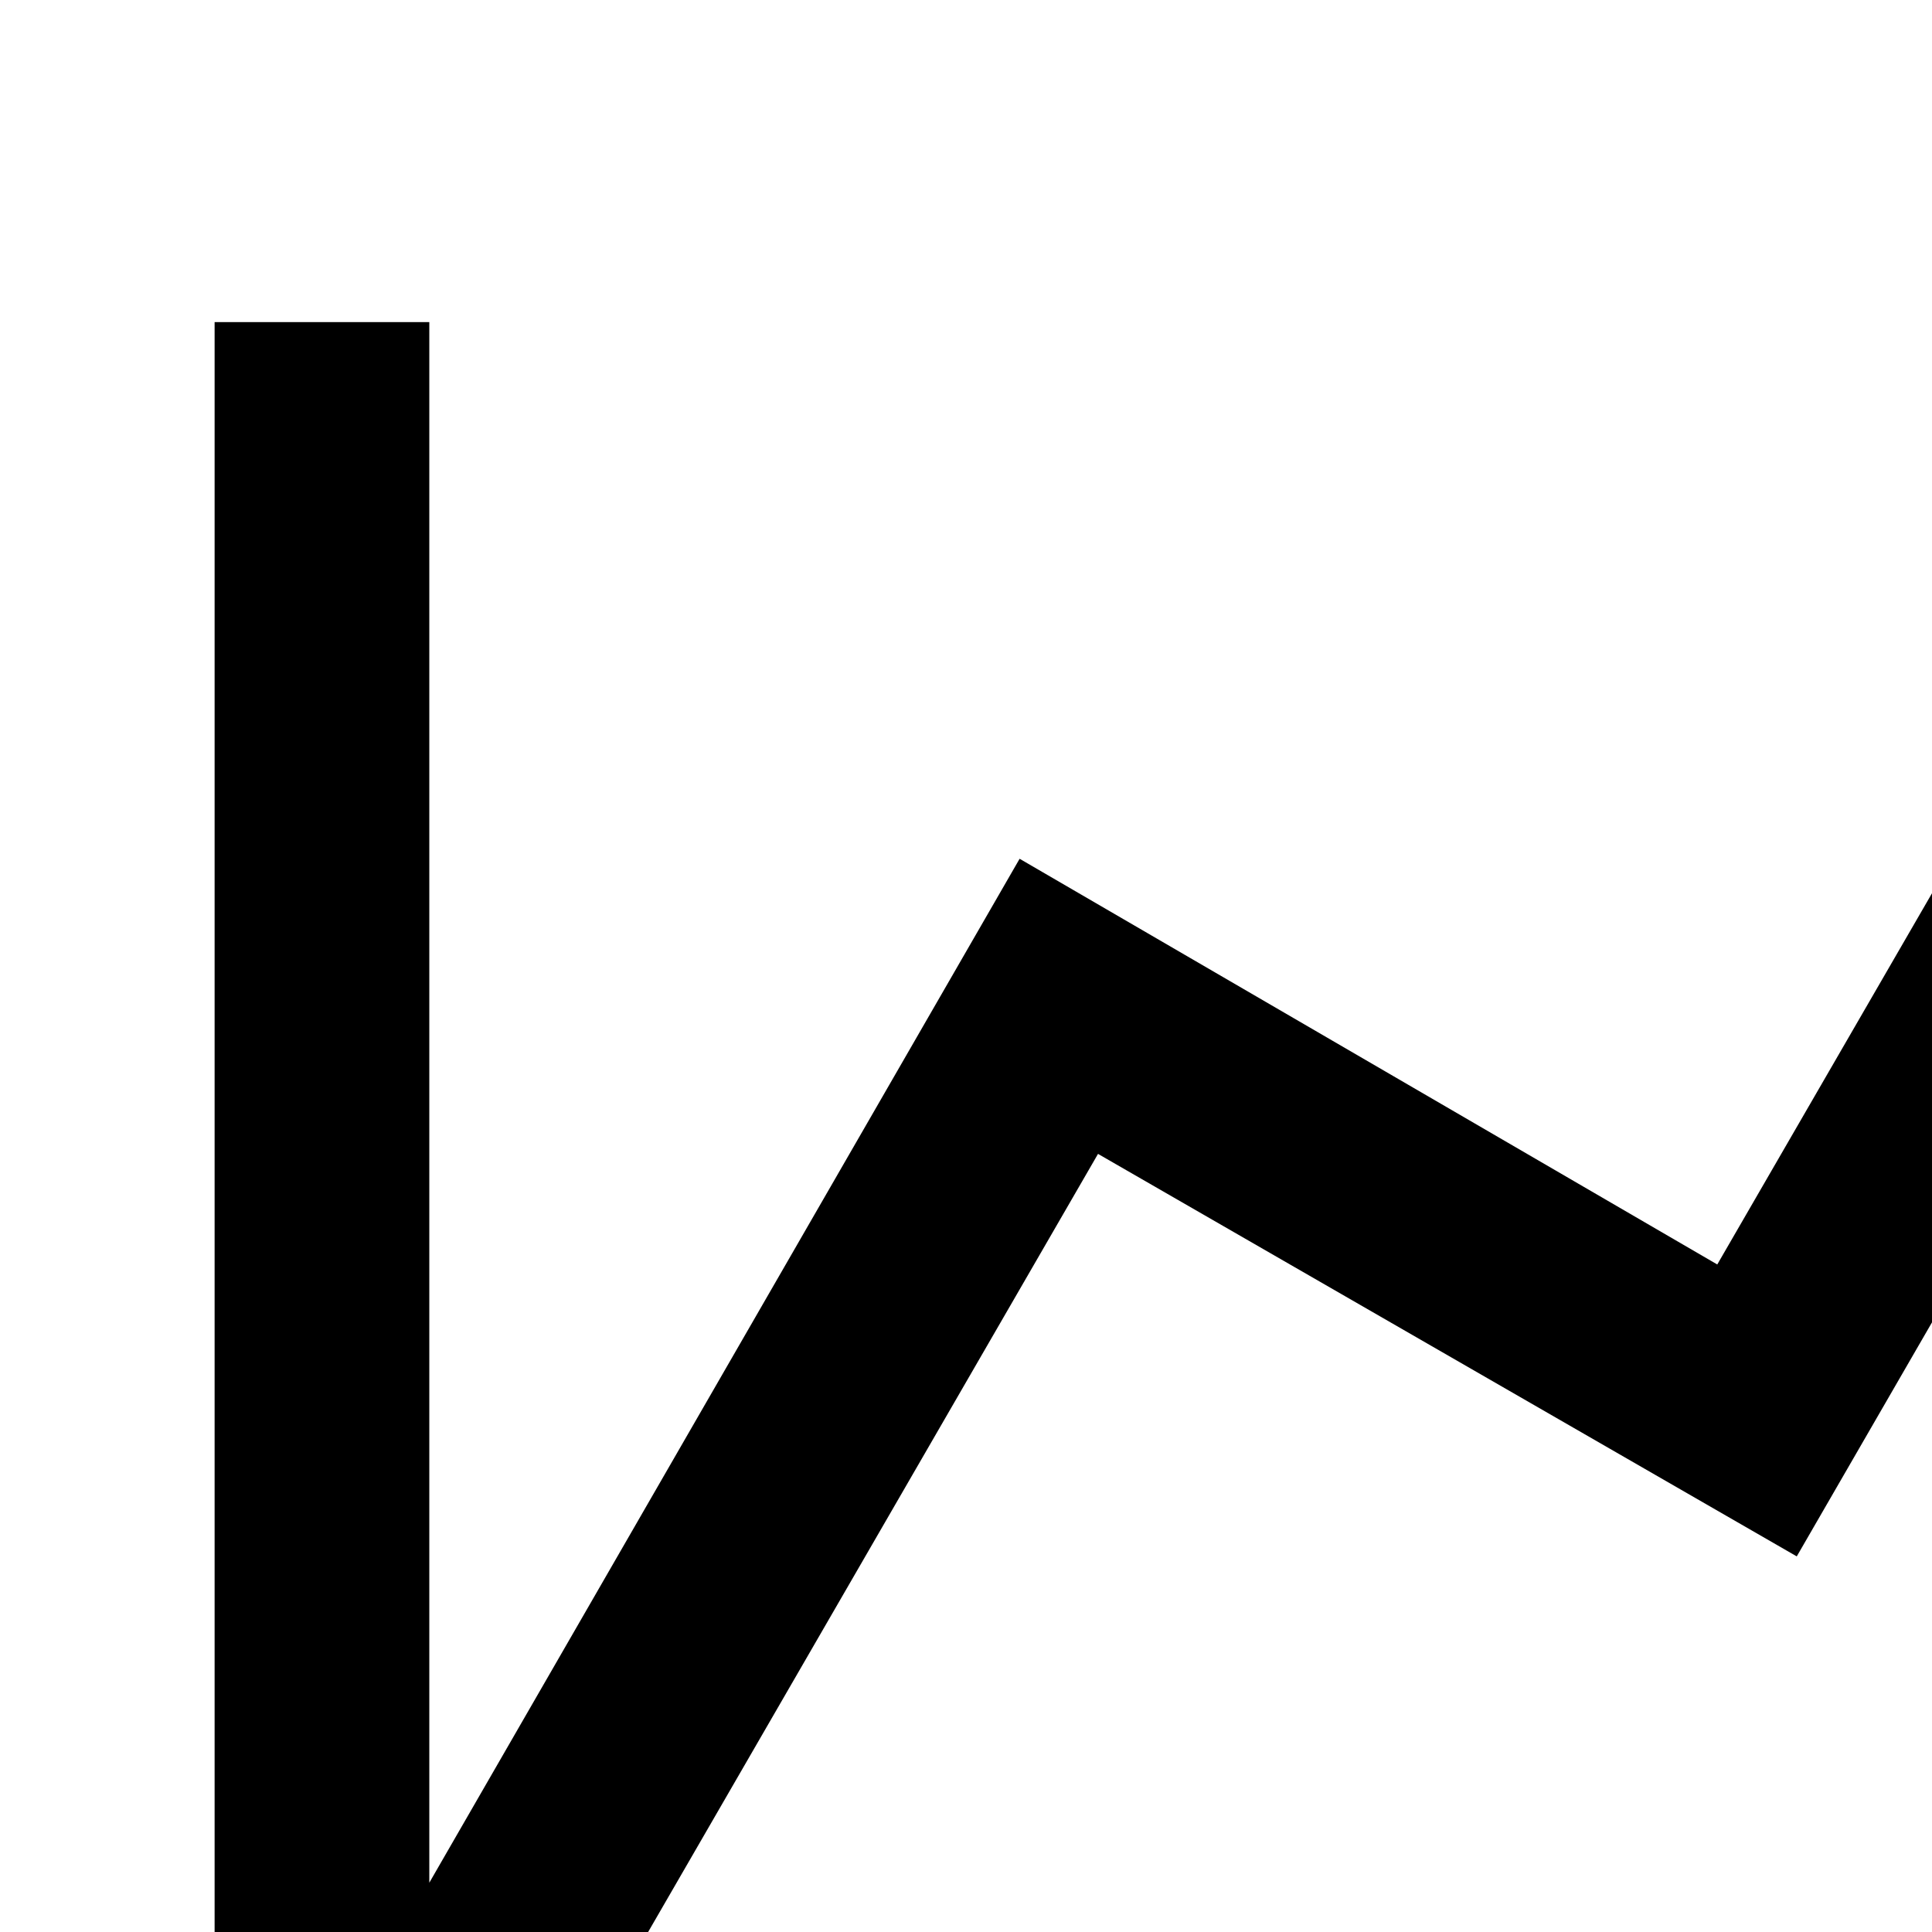
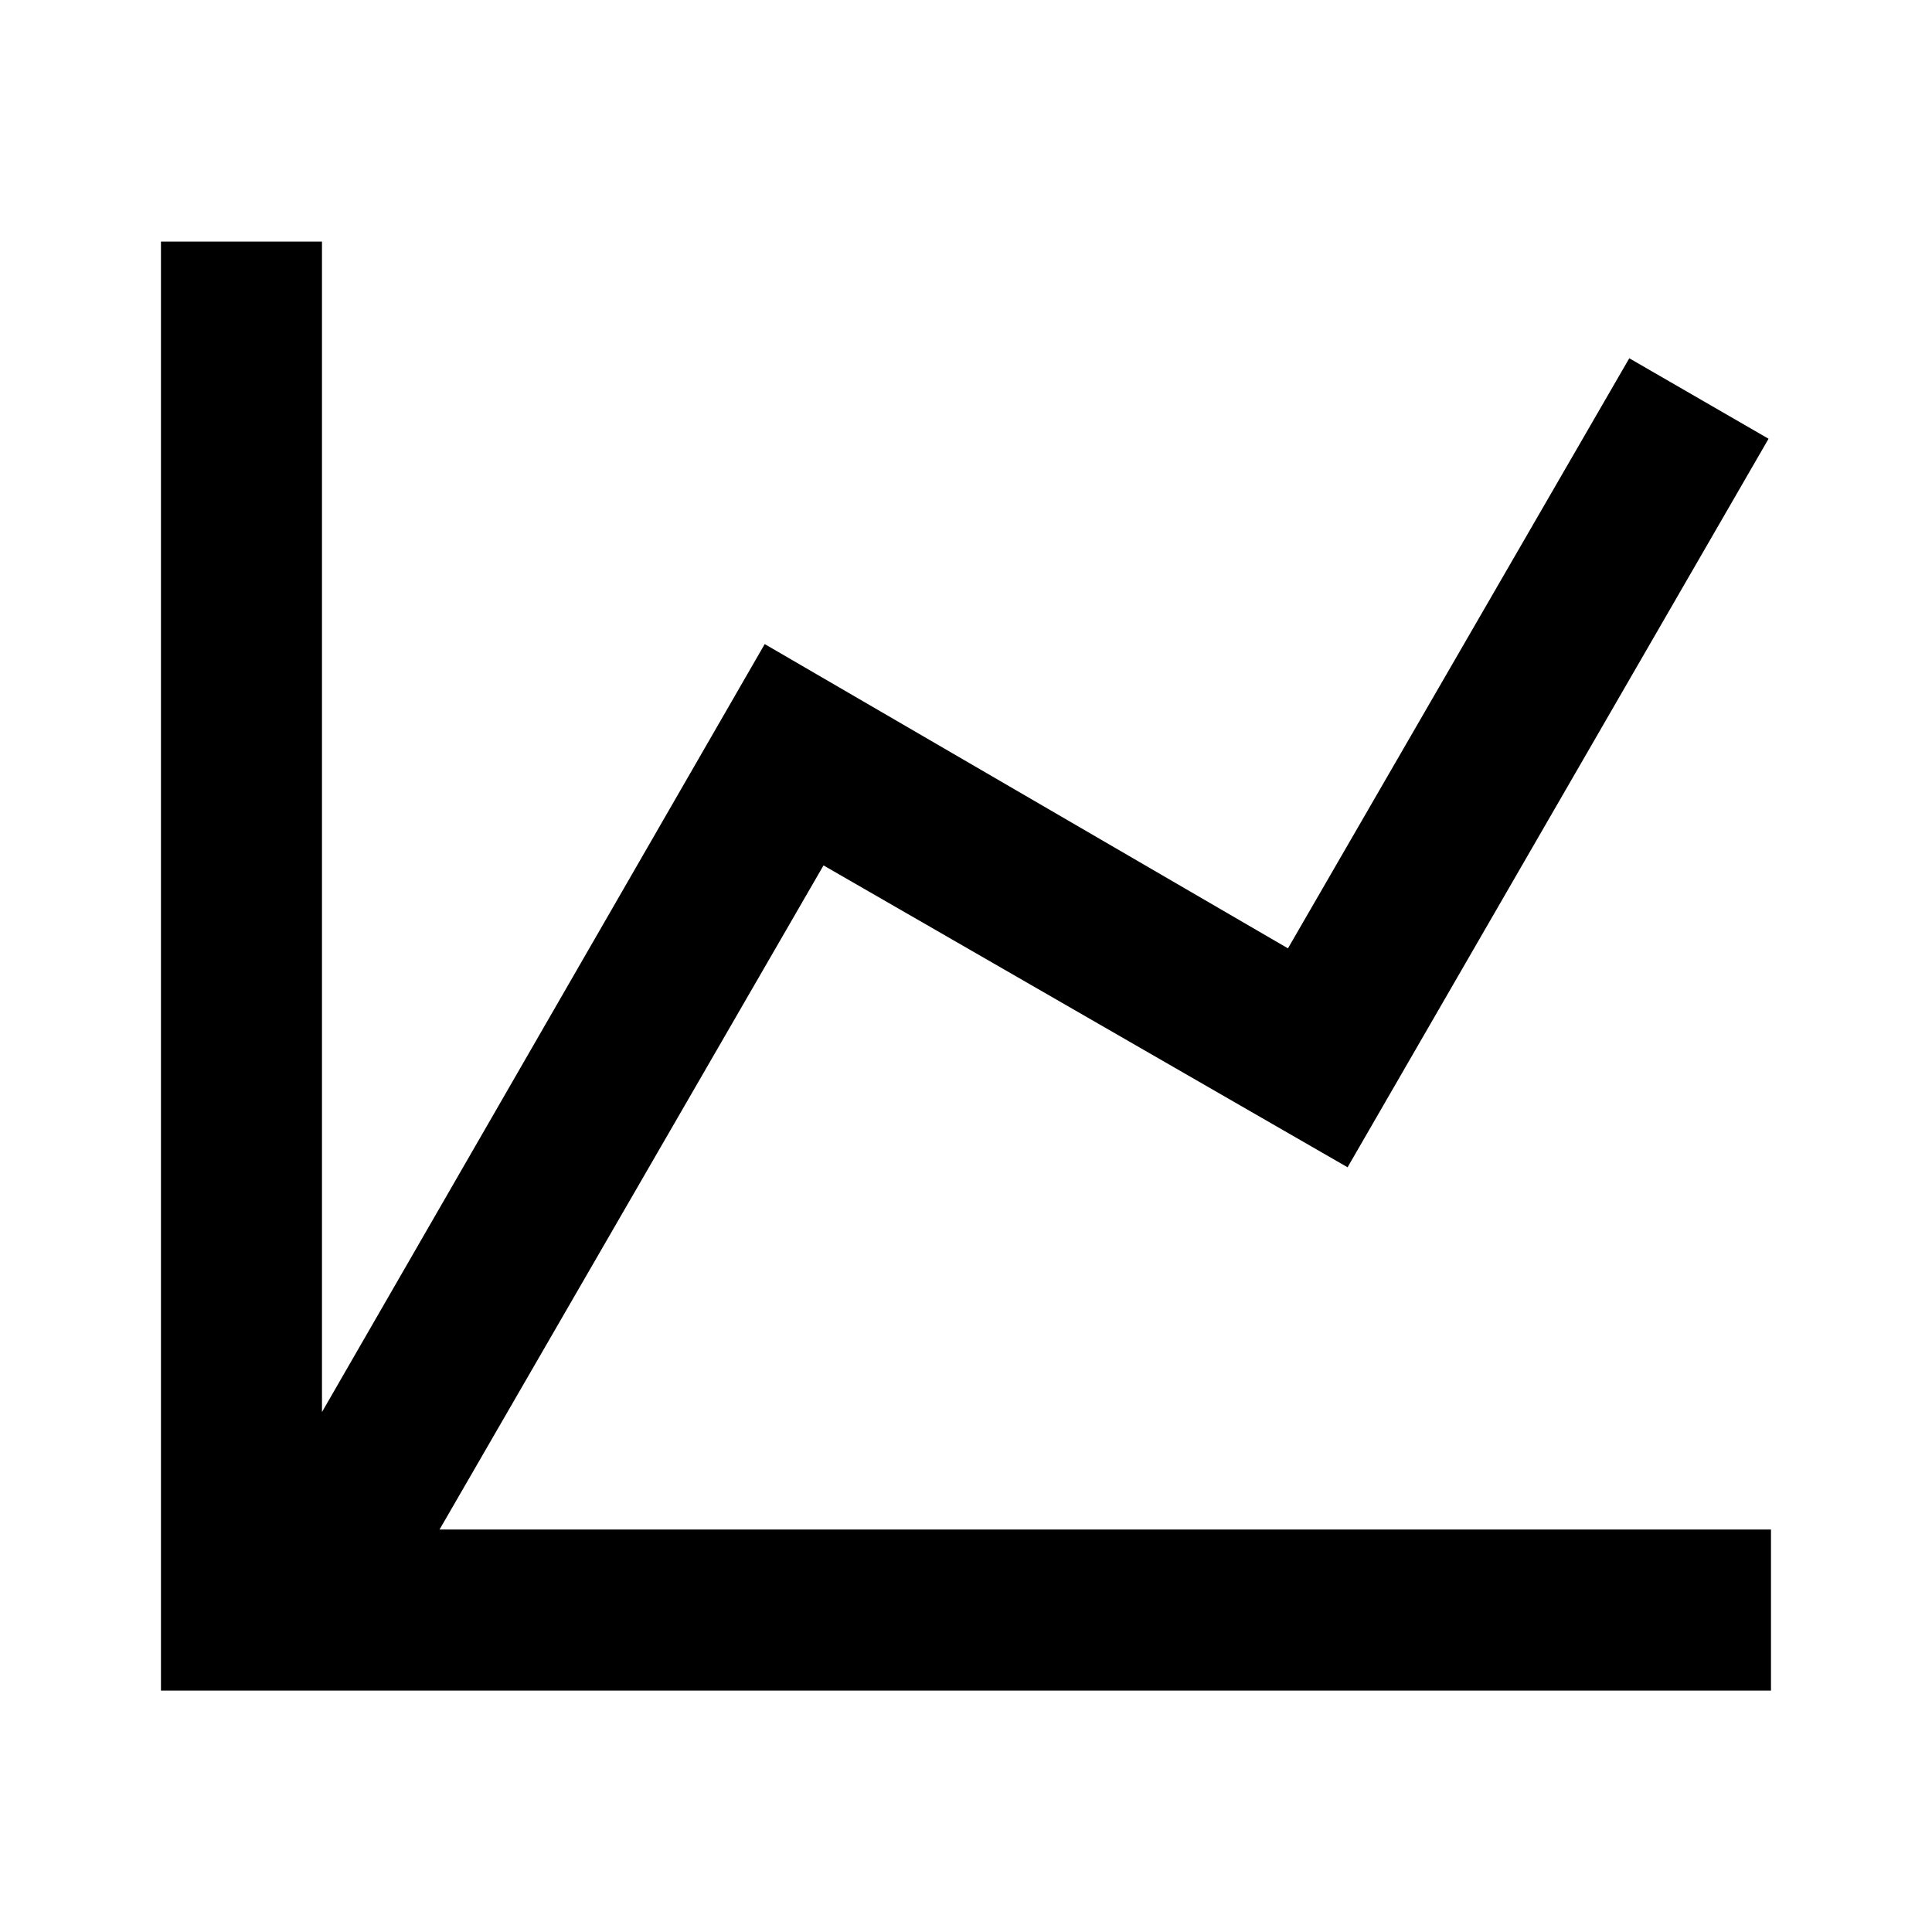
- <svg xmlns="http://www.w3.org/2000/svg" height="18px" viewBox="0 0 24 24" width="18px" fill="#000000">
+ <svg xmlns="http://www.w3.org/2000/svg" height="18px" viewBox="0 0 32 32" width="18px" fill="#000000">
  <path d="M21.333 15.707l5.653-9.773 2.307 1.333-6.973 12.067-8.68-5-6.36 11h22.053v2.667h-26.667v-24h2.667v19.387l7.333-12.72 8.667 5.040z" />
</svg>
